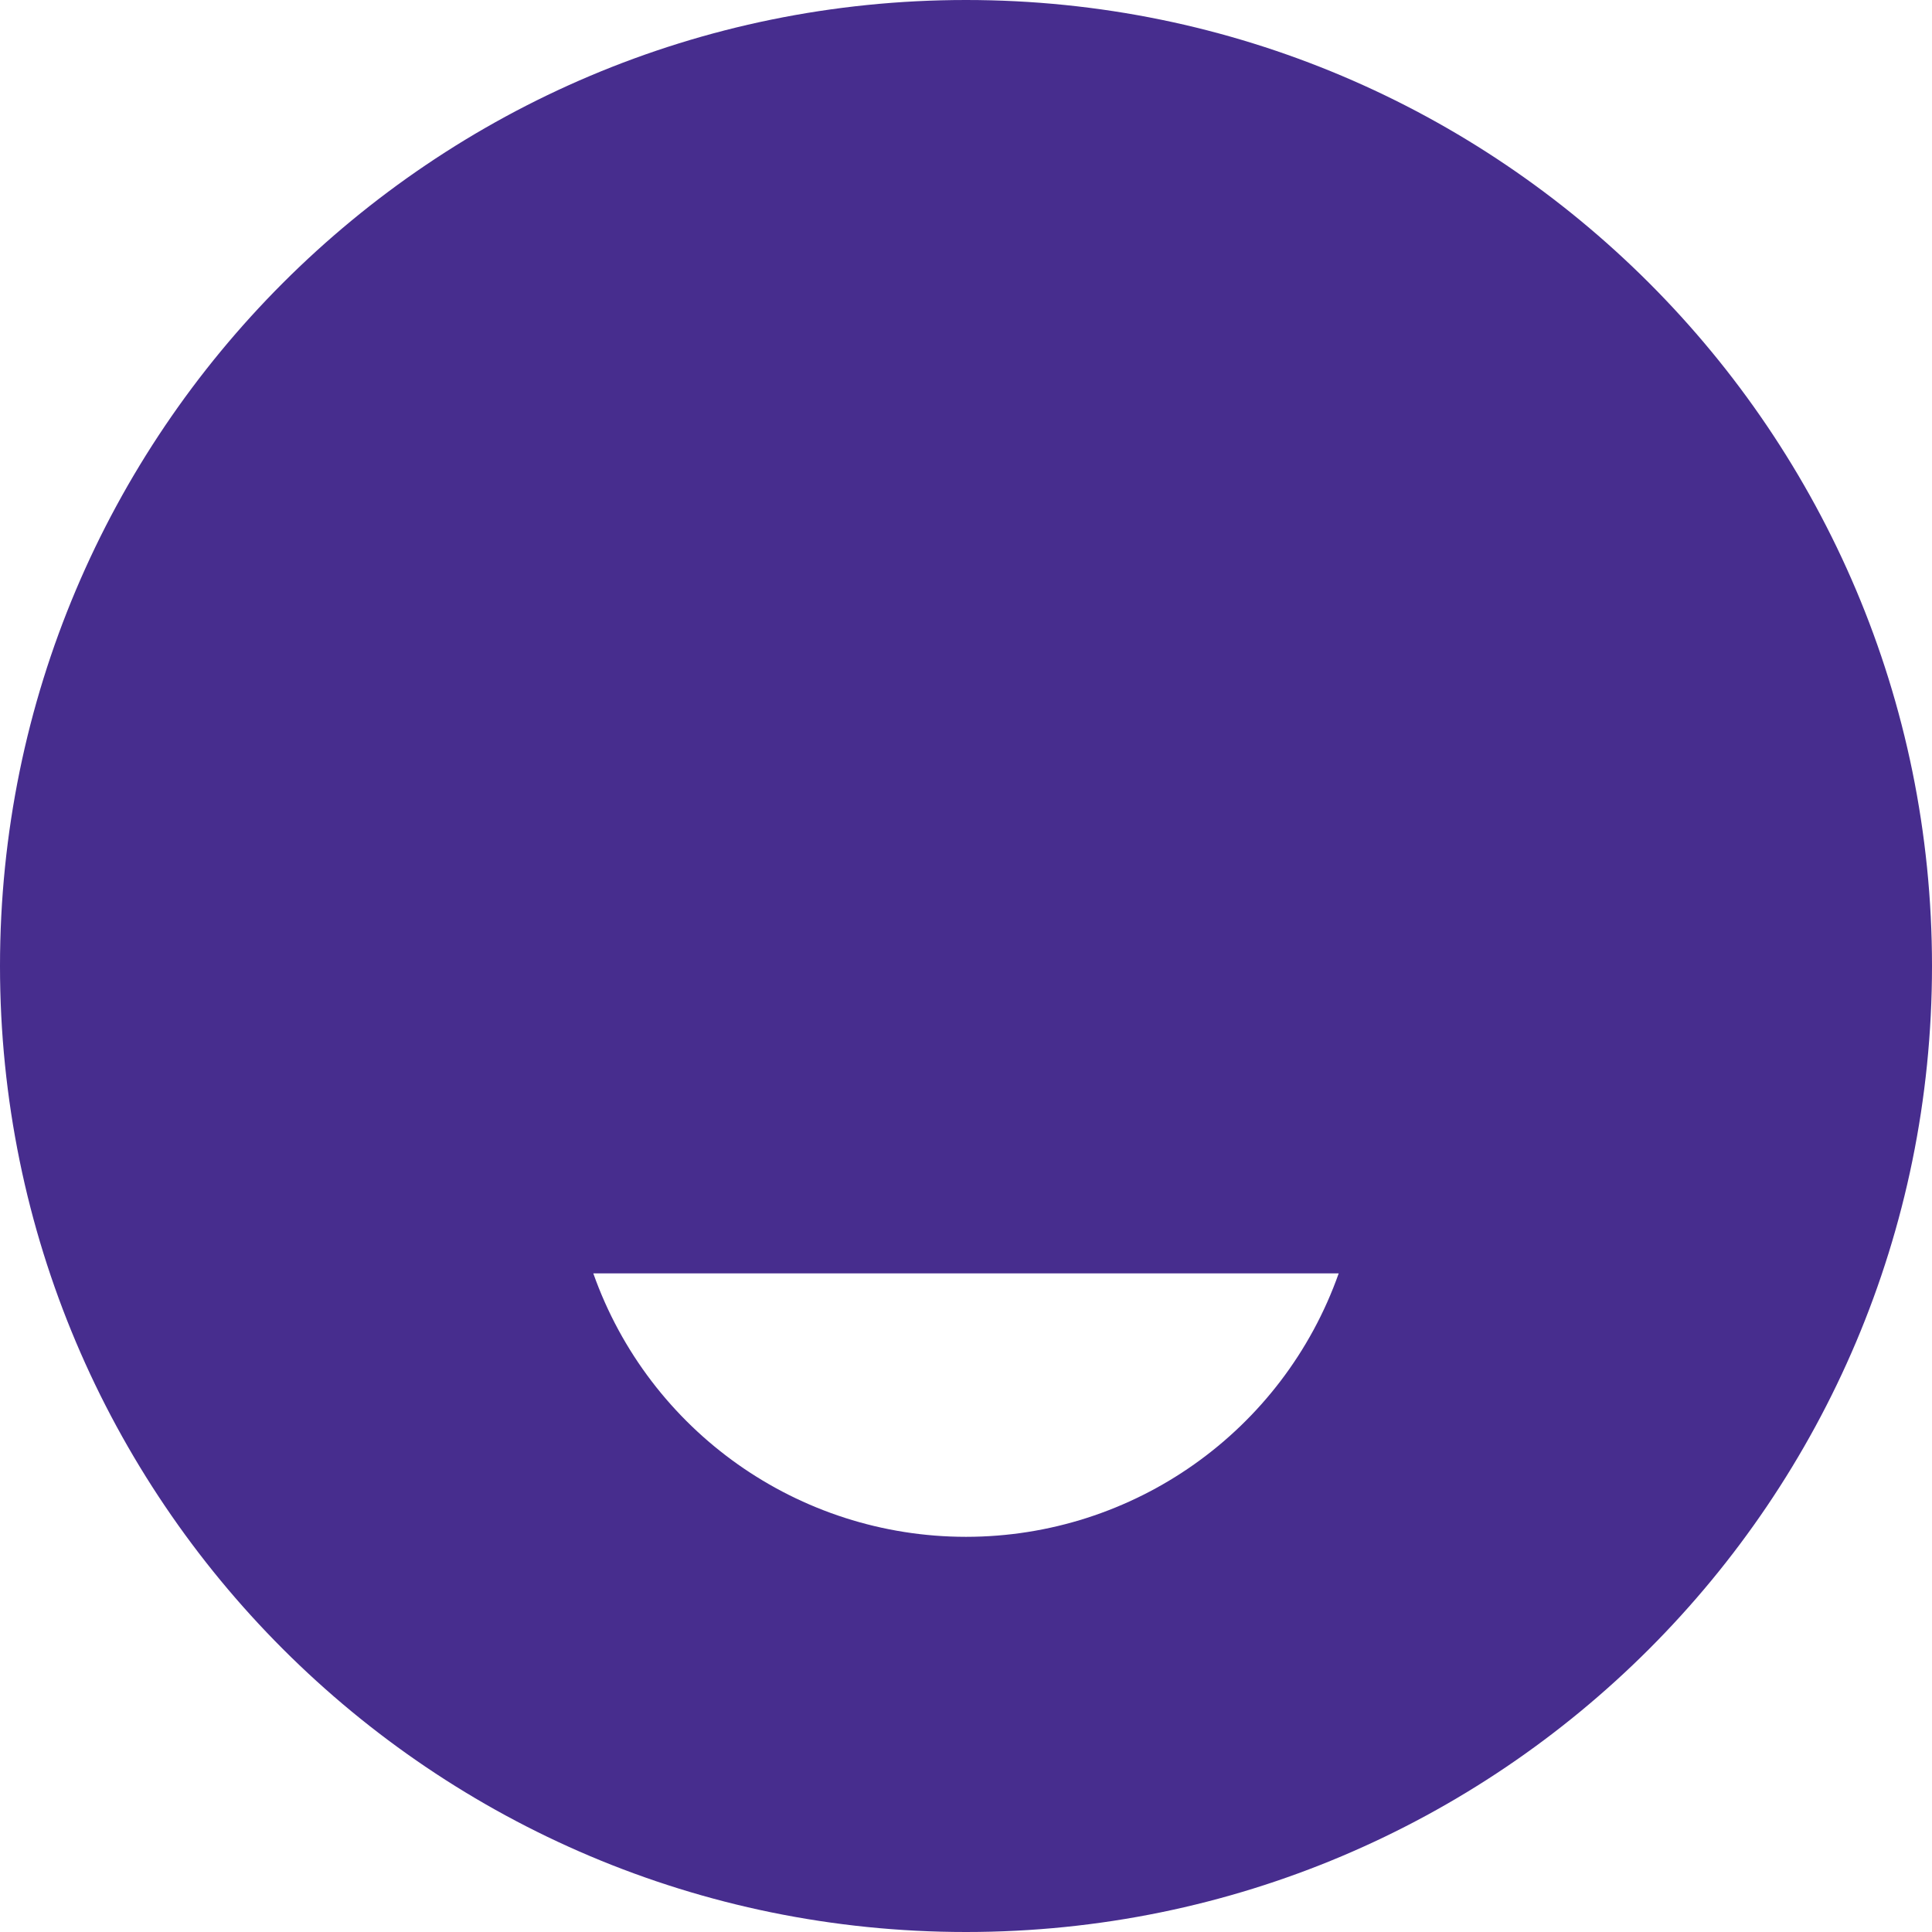
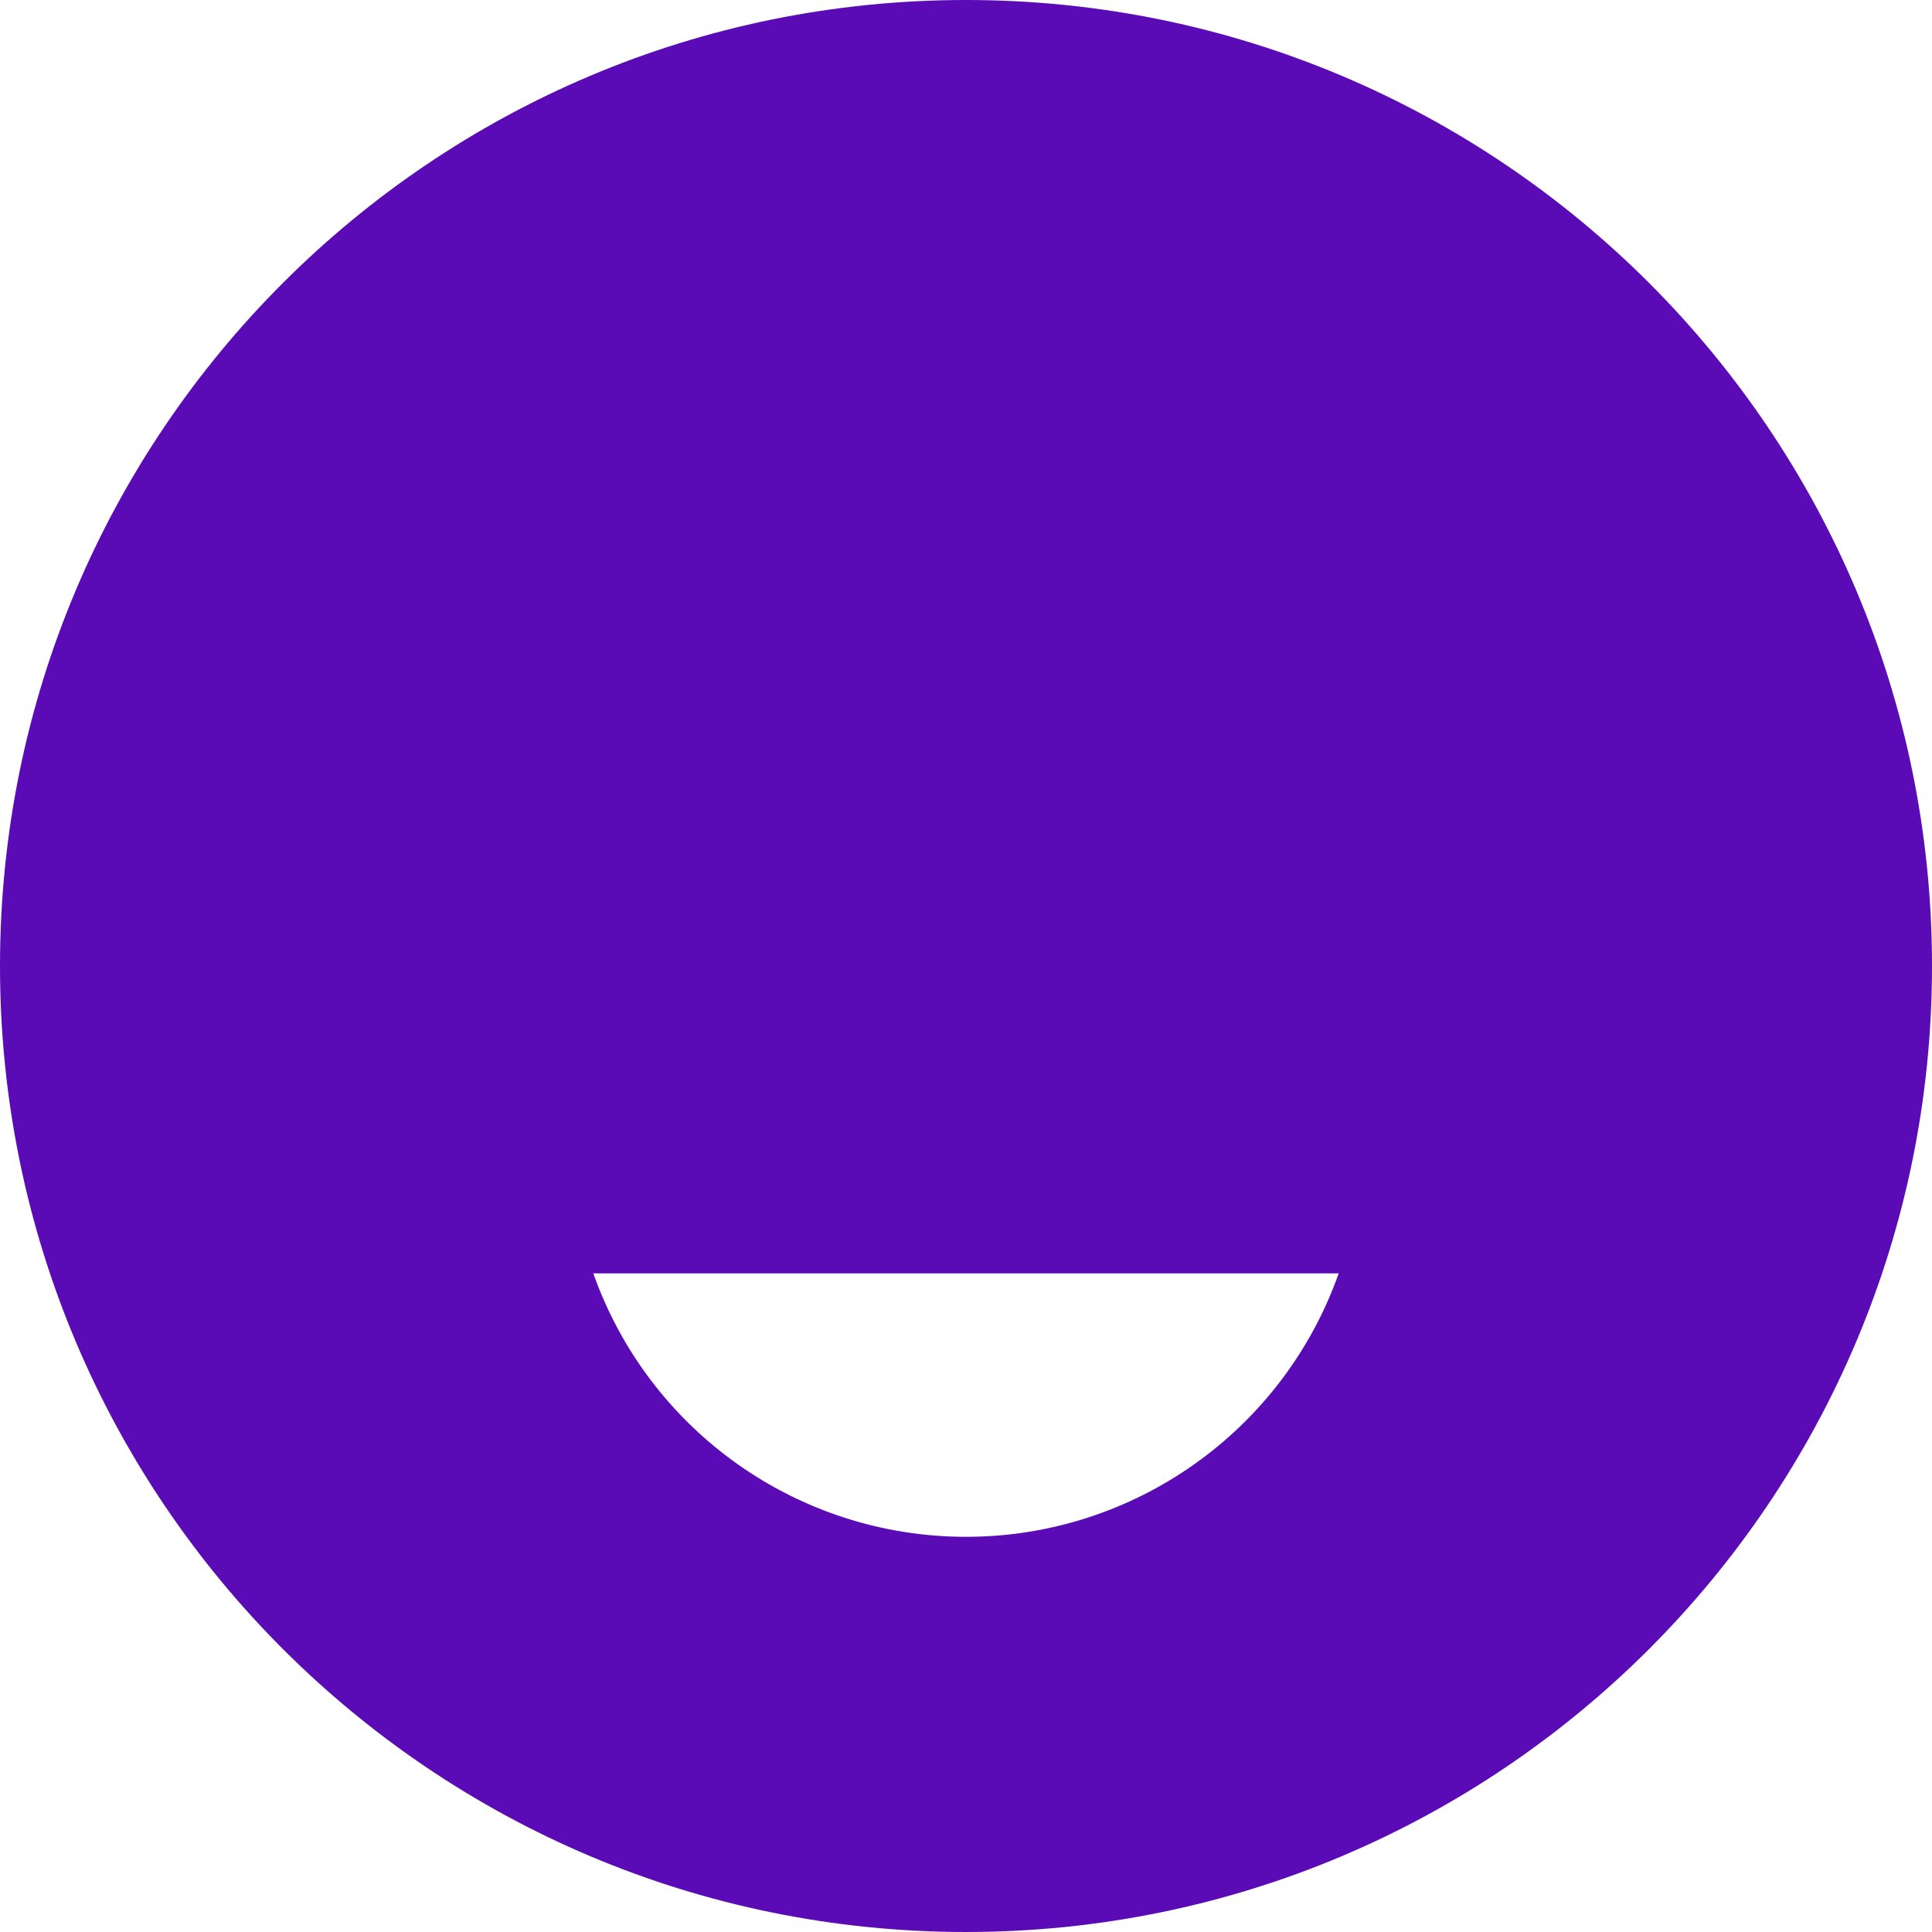
<svg xmlns="http://www.w3.org/2000/svg" fill="none" viewBox="0 0 48 48" id="Funimation-Logo--Streamline-Logos" height="48" width="48" version="1.1">
  <defs id="defs1" />
-   <path fill="#000000" fill-rule="evenodd" d="M 24,48 C 37.255,48 48,37.255 48,24 48,10.745 37.255,0 24,0 10.745,0 0,10.745 0,24 0,37.255 10.745,48 24,48 Z m 0,-9.818 A 9.823,9.823 0 0 1 14.74,31.636 H 33.26 A 9.823,9.823 0 0 1 24,38.182 Z" clip-rule="evenodd" stroke-width="2.182" id="path1" style="fill:#472d8e;fill-opacity:1" />
+   <path fill="#000000" fill-rule="evenodd" d="M 24,48 C 37.255,48 48,37.255 48,24 48,10.745 37.255,0 24,0 10.745,0 0,10.745 0,24 0,37.255 10.745,48 24,48 Z m 0,-9.818 A 9.823,9.823 0 0 1 14.74,31.636 H 33.26 A 9.823,9.823 0 0 1 24,38.182 Z" clip-rule="evenodd" stroke-width="2.182" id="path1" style="fill:#5a0bb6;fill-opacity:1" />
</svg>
